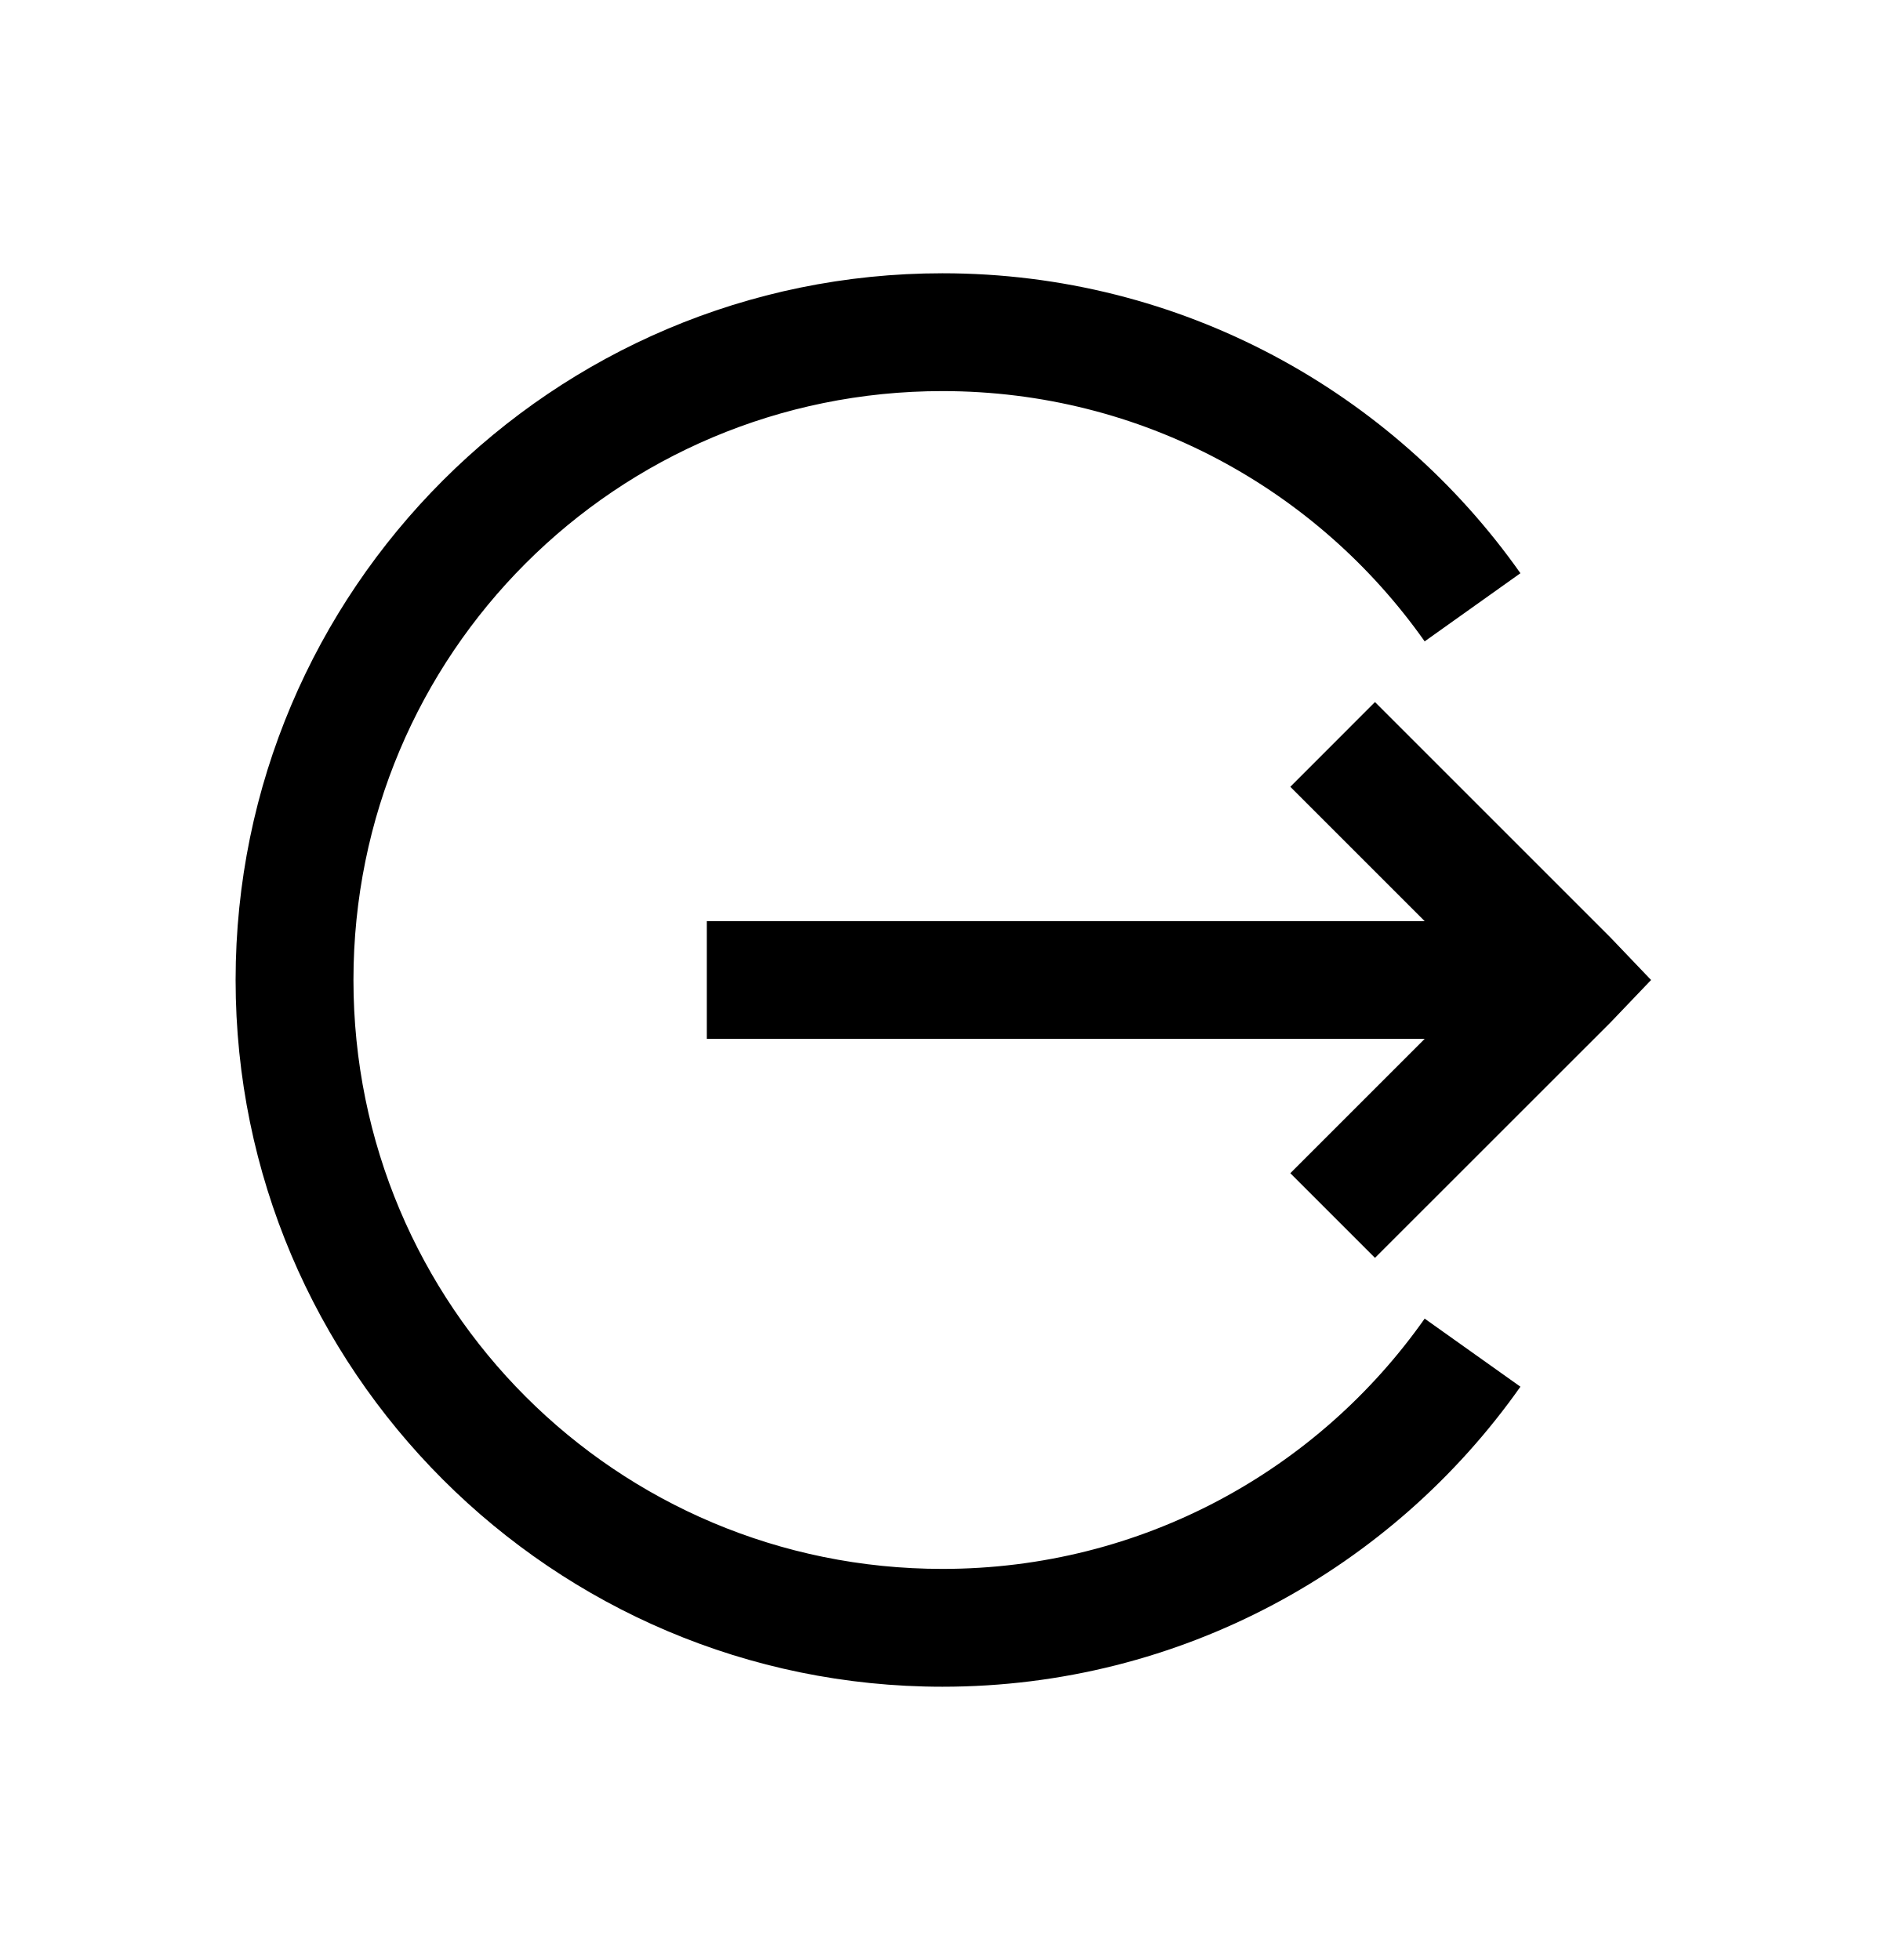
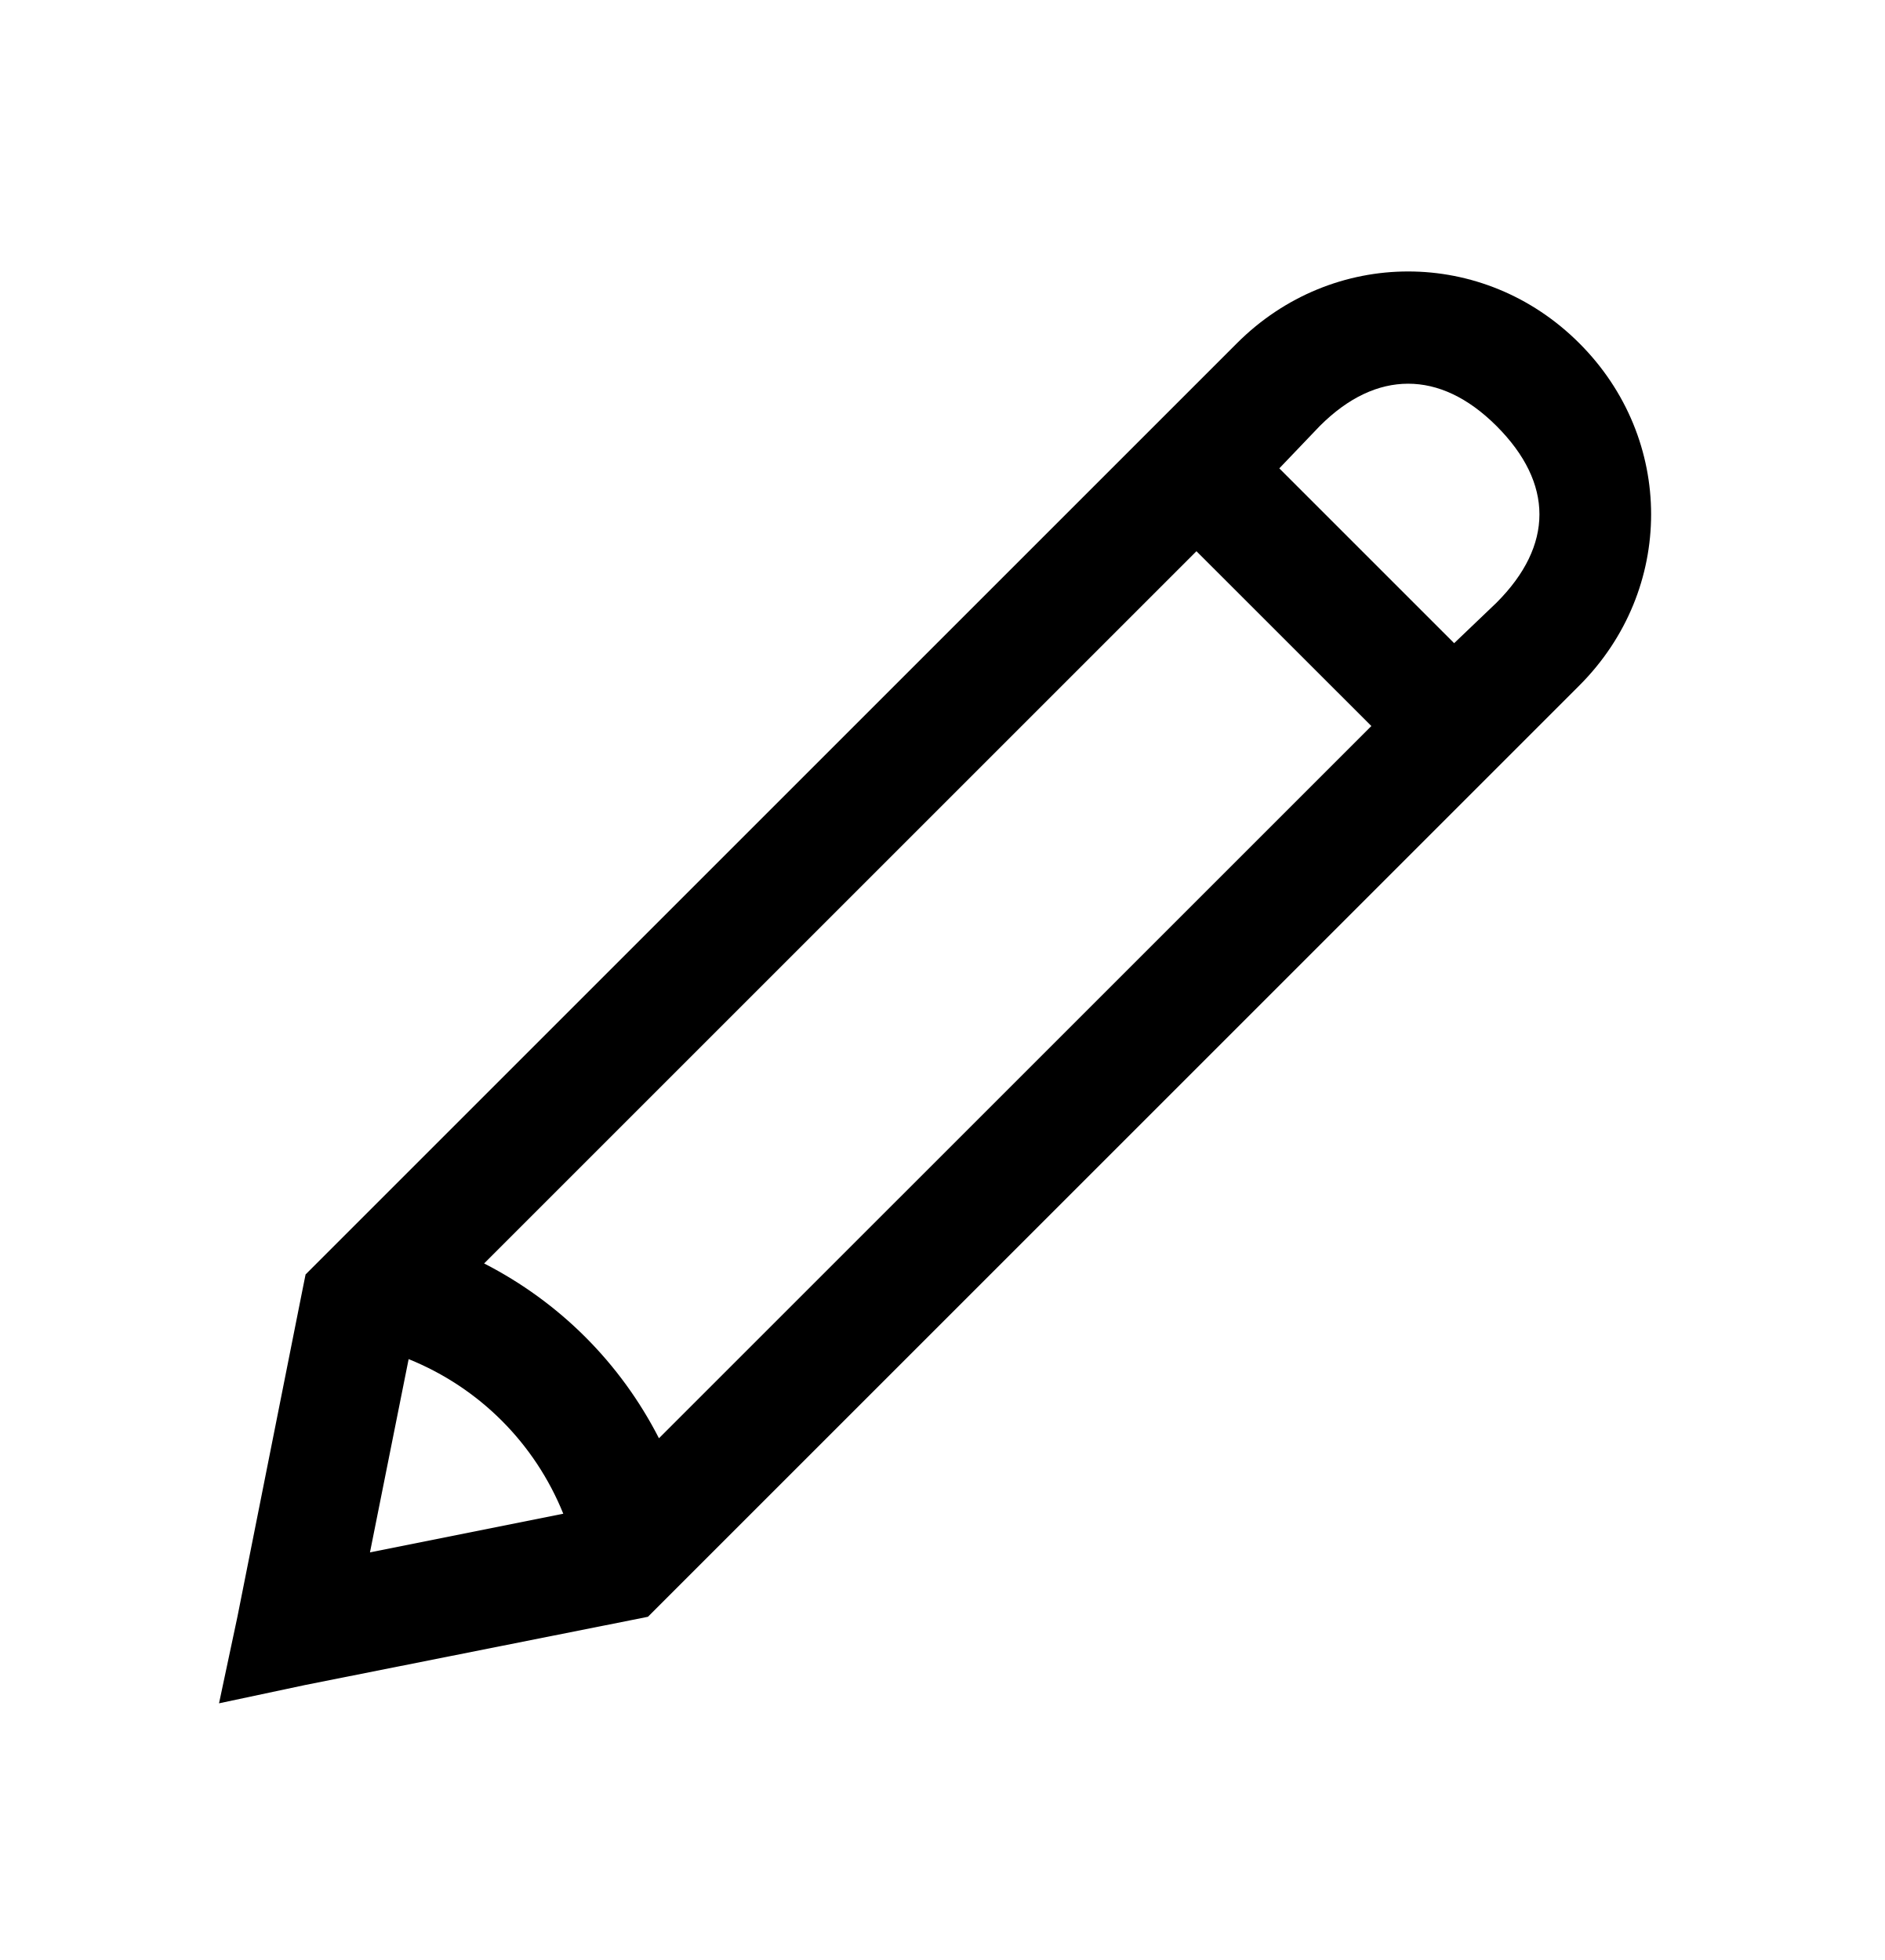
<svg xmlns="http://www.w3.org/2000/svg" width="25" height="26" viewBox="0 0 25 26" fill="none">
-   <path d="M12.5 3.625C7.33 3.625 3.125 7.83 3.125 13C3.125 18.17 7.33 22.375 12.5 22.375C15.665 22.375 18.469 20.803 20.166 18.395L18.896 17.492C17.483 19.5 15.149 20.812 12.5 20.812C8.176 20.812 4.688 17.324 4.688 13C4.688 8.676 8.176 5.188 12.5 5.188C15.149 5.188 17.48 6.5 18.896 8.508L20.166 7.604C18.469 5.197 15.665 3.625 12.5 3.625ZM18.237 9.313L17.114 10.437L18.896 12.219H9.375V13.781H18.896L17.114 15.563L18.237 16.686L21.362 13.562L21.899 13L21.362 12.438L18.237 9.313Z" fill="black" />
+   <path d="M18.677 3.601C17.859 3.601 17.041 3.918 16.406 4.553L4.053 16.906L4.004 17.15L3.149 21.447L2.905 22.595L4.053 22.351L8.35 21.496L8.594 21.447L20.947 9.094C22.217 7.824 22.217 5.822 20.947 4.553C20.312 3.918 19.495 3.601 18.677 3.601ZM18.677 5.09C19.07 5.09 19.467 5.27 19.849 5.651C20.608 6.411 20.608 7.235 19.849 7.995L19.287 8.532L16.968 6.213L17.505 5.651C17.886 5.27 18.283 5.09 18.677 5.09ZM15.869 7.312L18.189 9.631L8.74 19.079C8.228 18.078 7.422 17.273 6.421 16.76L15.869 7.312ZM5.42 18.029C6.357 18.408 7.092 19.143 7.471 20.08L4.907 20.593L5.42 18.029Z" fill="black" />
</svg>
